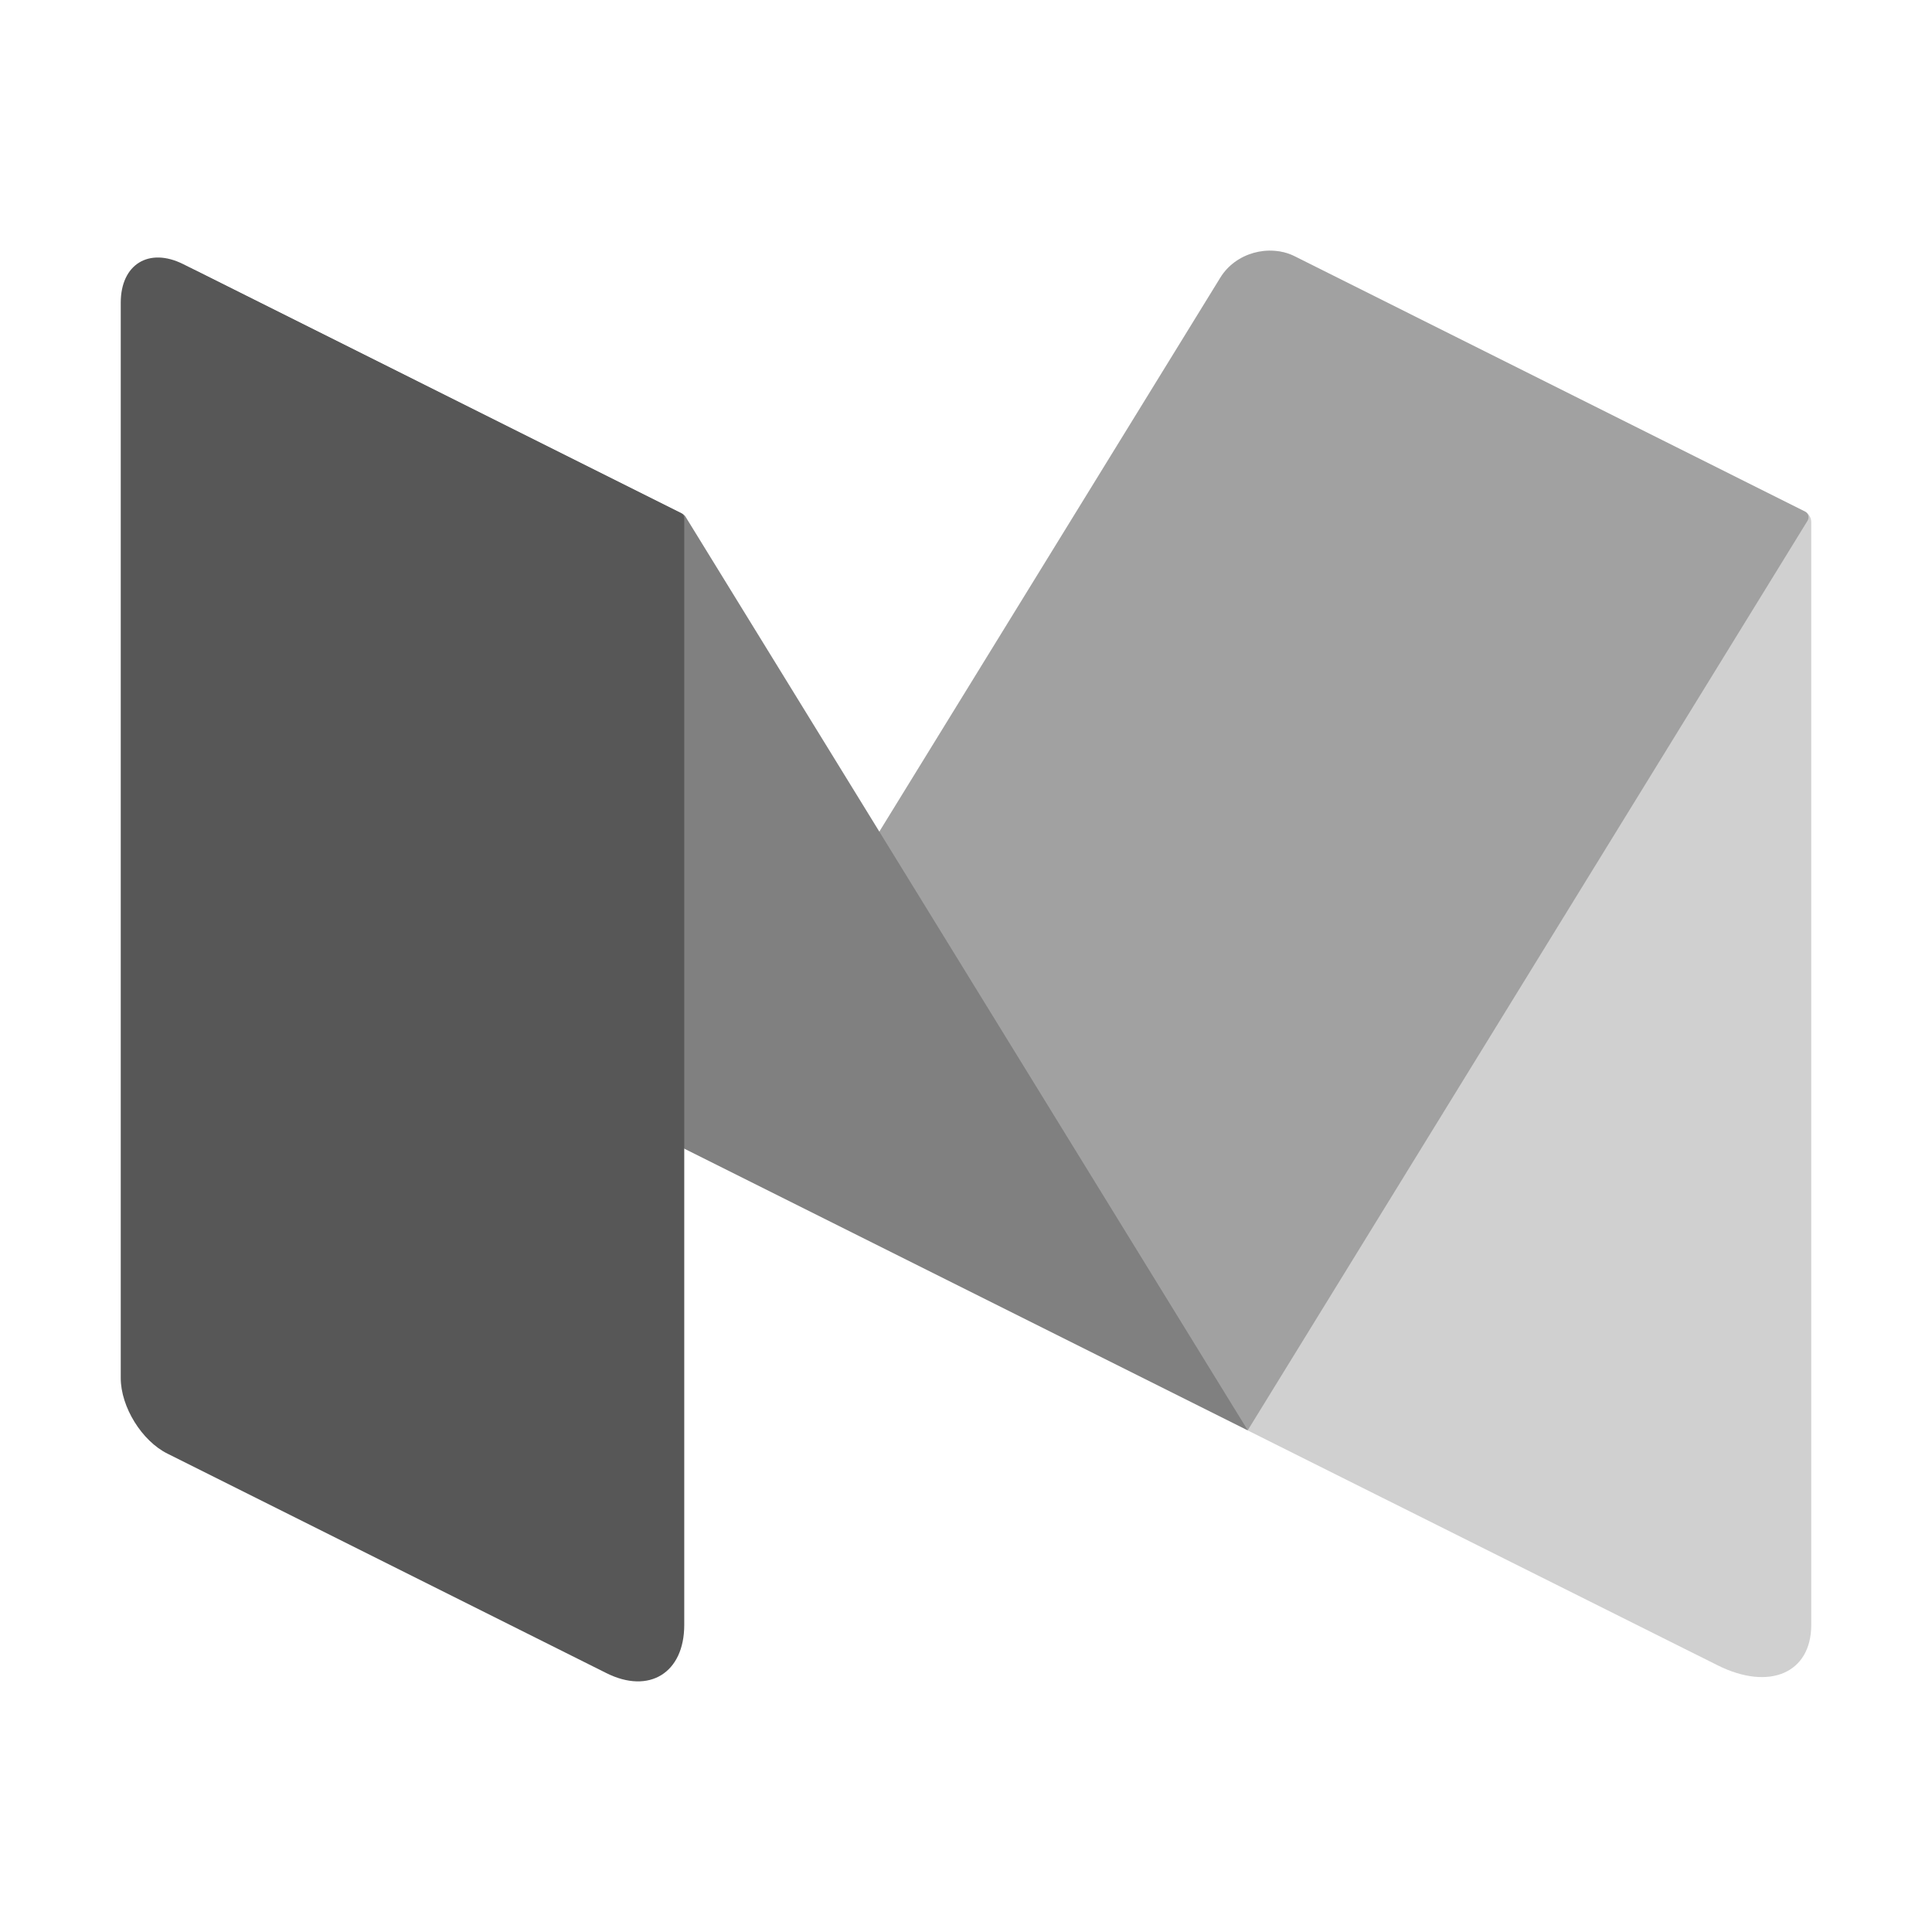
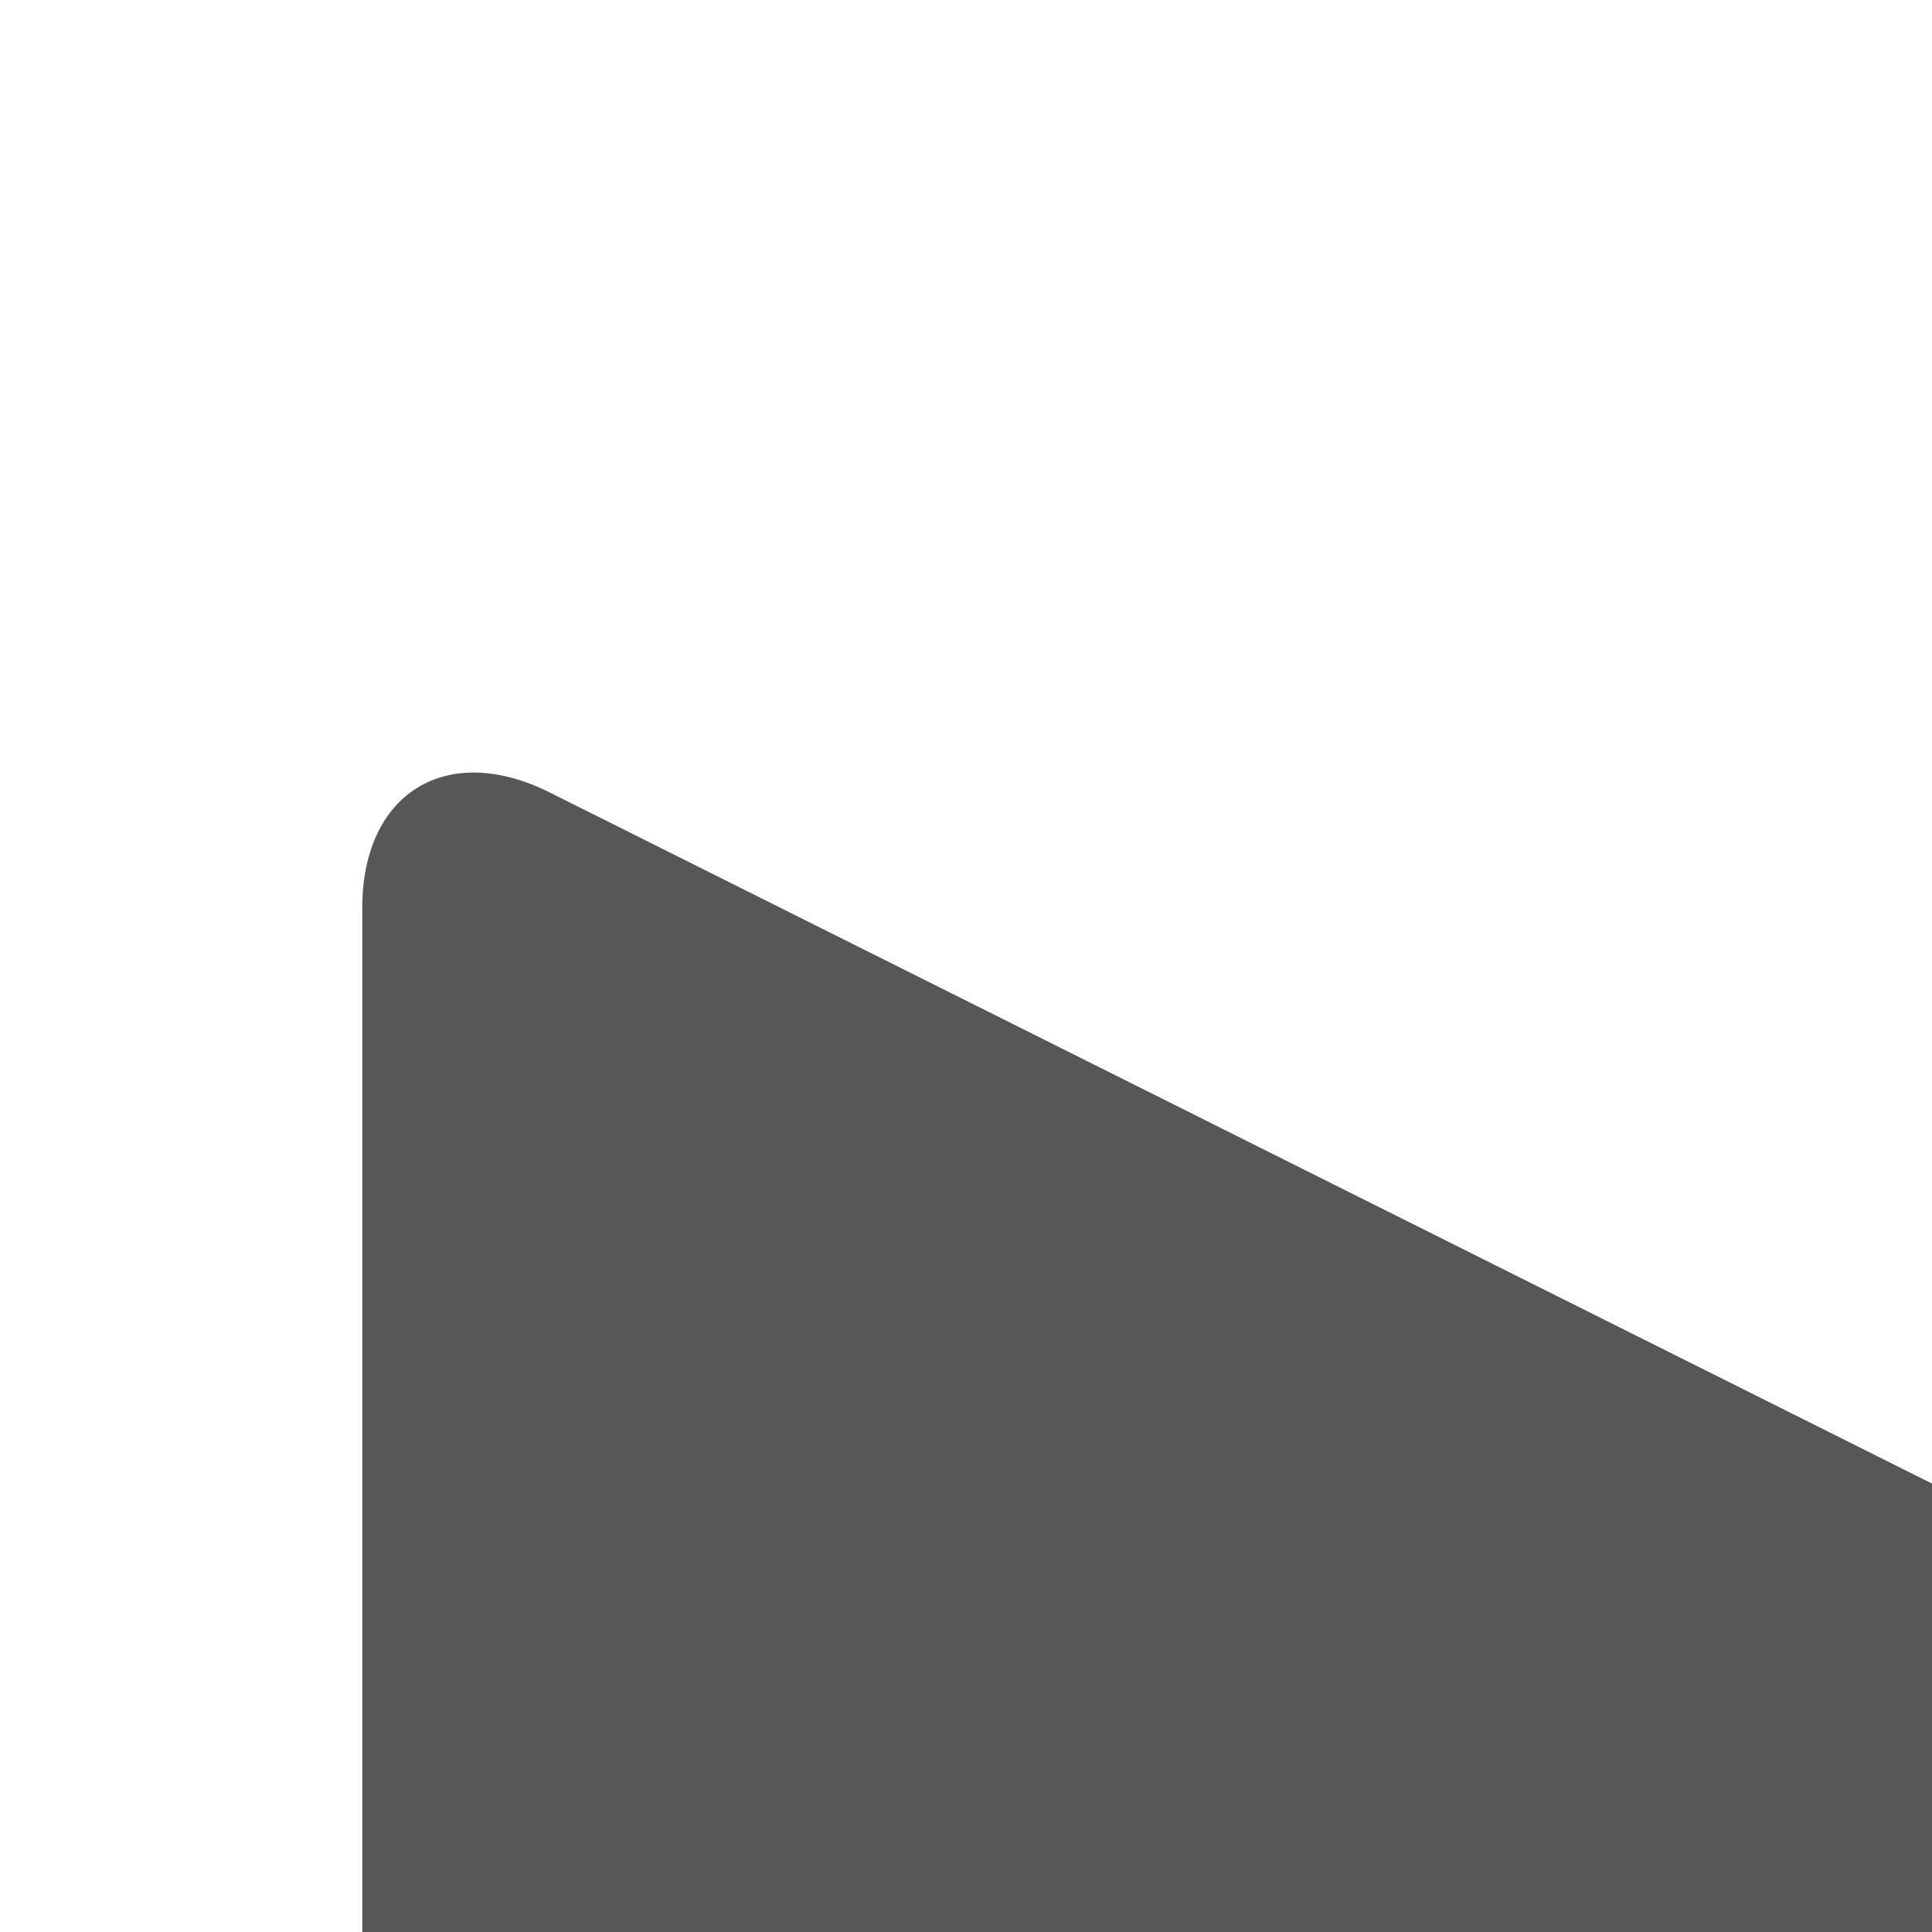
- <svg xmlns="http://www.w3.org/2000/svg" viewBox="0 0 48 48" version="1.1" width="16px" height="16px">
-   <g id="surface1">
+ <svg xmlns="http://www.w3.org/2000/svg" viewBox="0 0 16 16" version="1.1" width="16px" height="16px">
+   <g id="medium">
    <path style=" fill:#D0D0D0;" d="M 32.164 6.367 C 31.523 6.051 31 6.371 31 7.09 L 31 35.539 L 42.676 41.375 C 43.961 42.016 45 41.566 45 40.371 L 45 12.973 C 45 12.859 44.934 12.754 44.832 12.703 Z " />
    <path style=" fill:#A1A1A1;" d="M 17 28.535 L 30.32 6.895 C 30.695 6.285 31.523 6.051 32.164 6.367 L 44.848 12.711 C 44.93 12.754 44.957 12.855 44.91 12.934 L 31 35.535 Z " />
    <path style=" fill:#808080;" d="M 4.938 6.758 C 3.871 6.223 3.512 6.617 4.137 7.633 L 17 28.535 L 31 35.535 L 17.031 12.836 C 17.012 12.805 16.98 12.777 16.949 12.762 Z " />
    <path style=" fill:#575757;" d="M 17 40.371 C 17 41.562 16.129 42.102 15.062 41.566 L 4.164 36.117 C 3.523 35.801 3 34.953 3 34.238 L 3 7.52 C 3 6.566 3.699 6.137 4.551 6.562 L 16.926 12.75 C 16.973 12.773 17 12.82 17 12.871 Z " />
  </g>
</svg>
